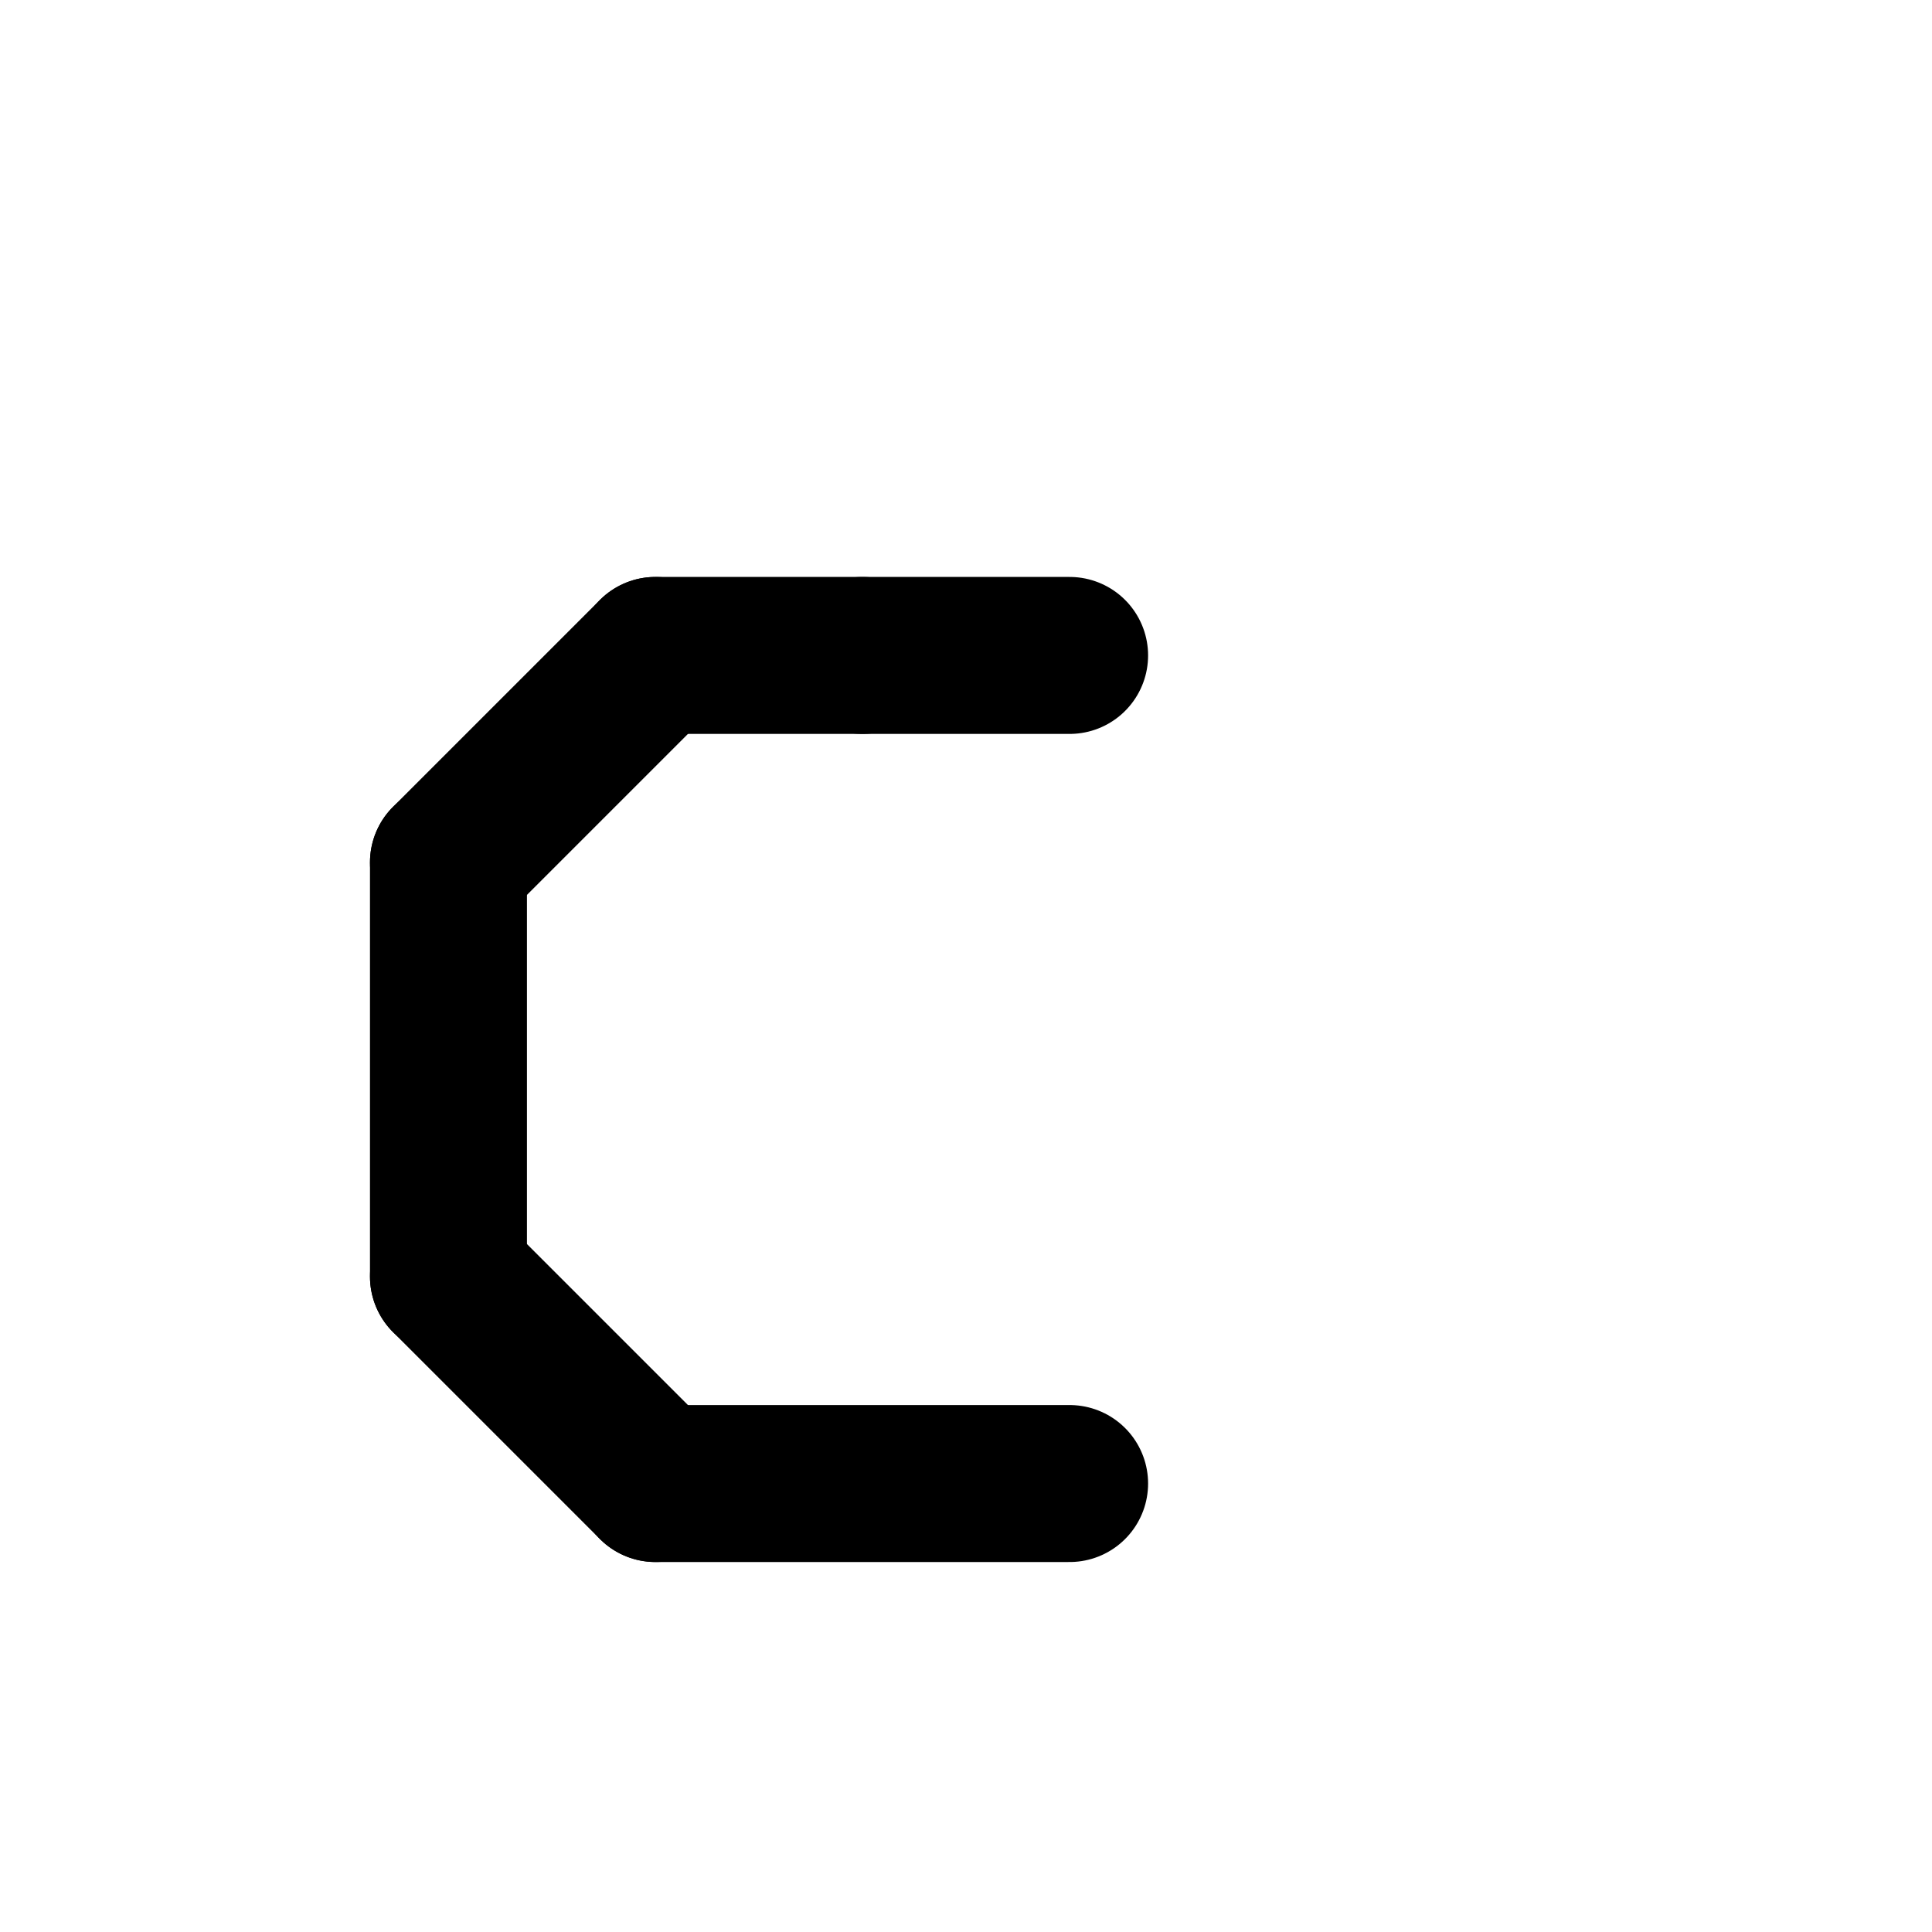
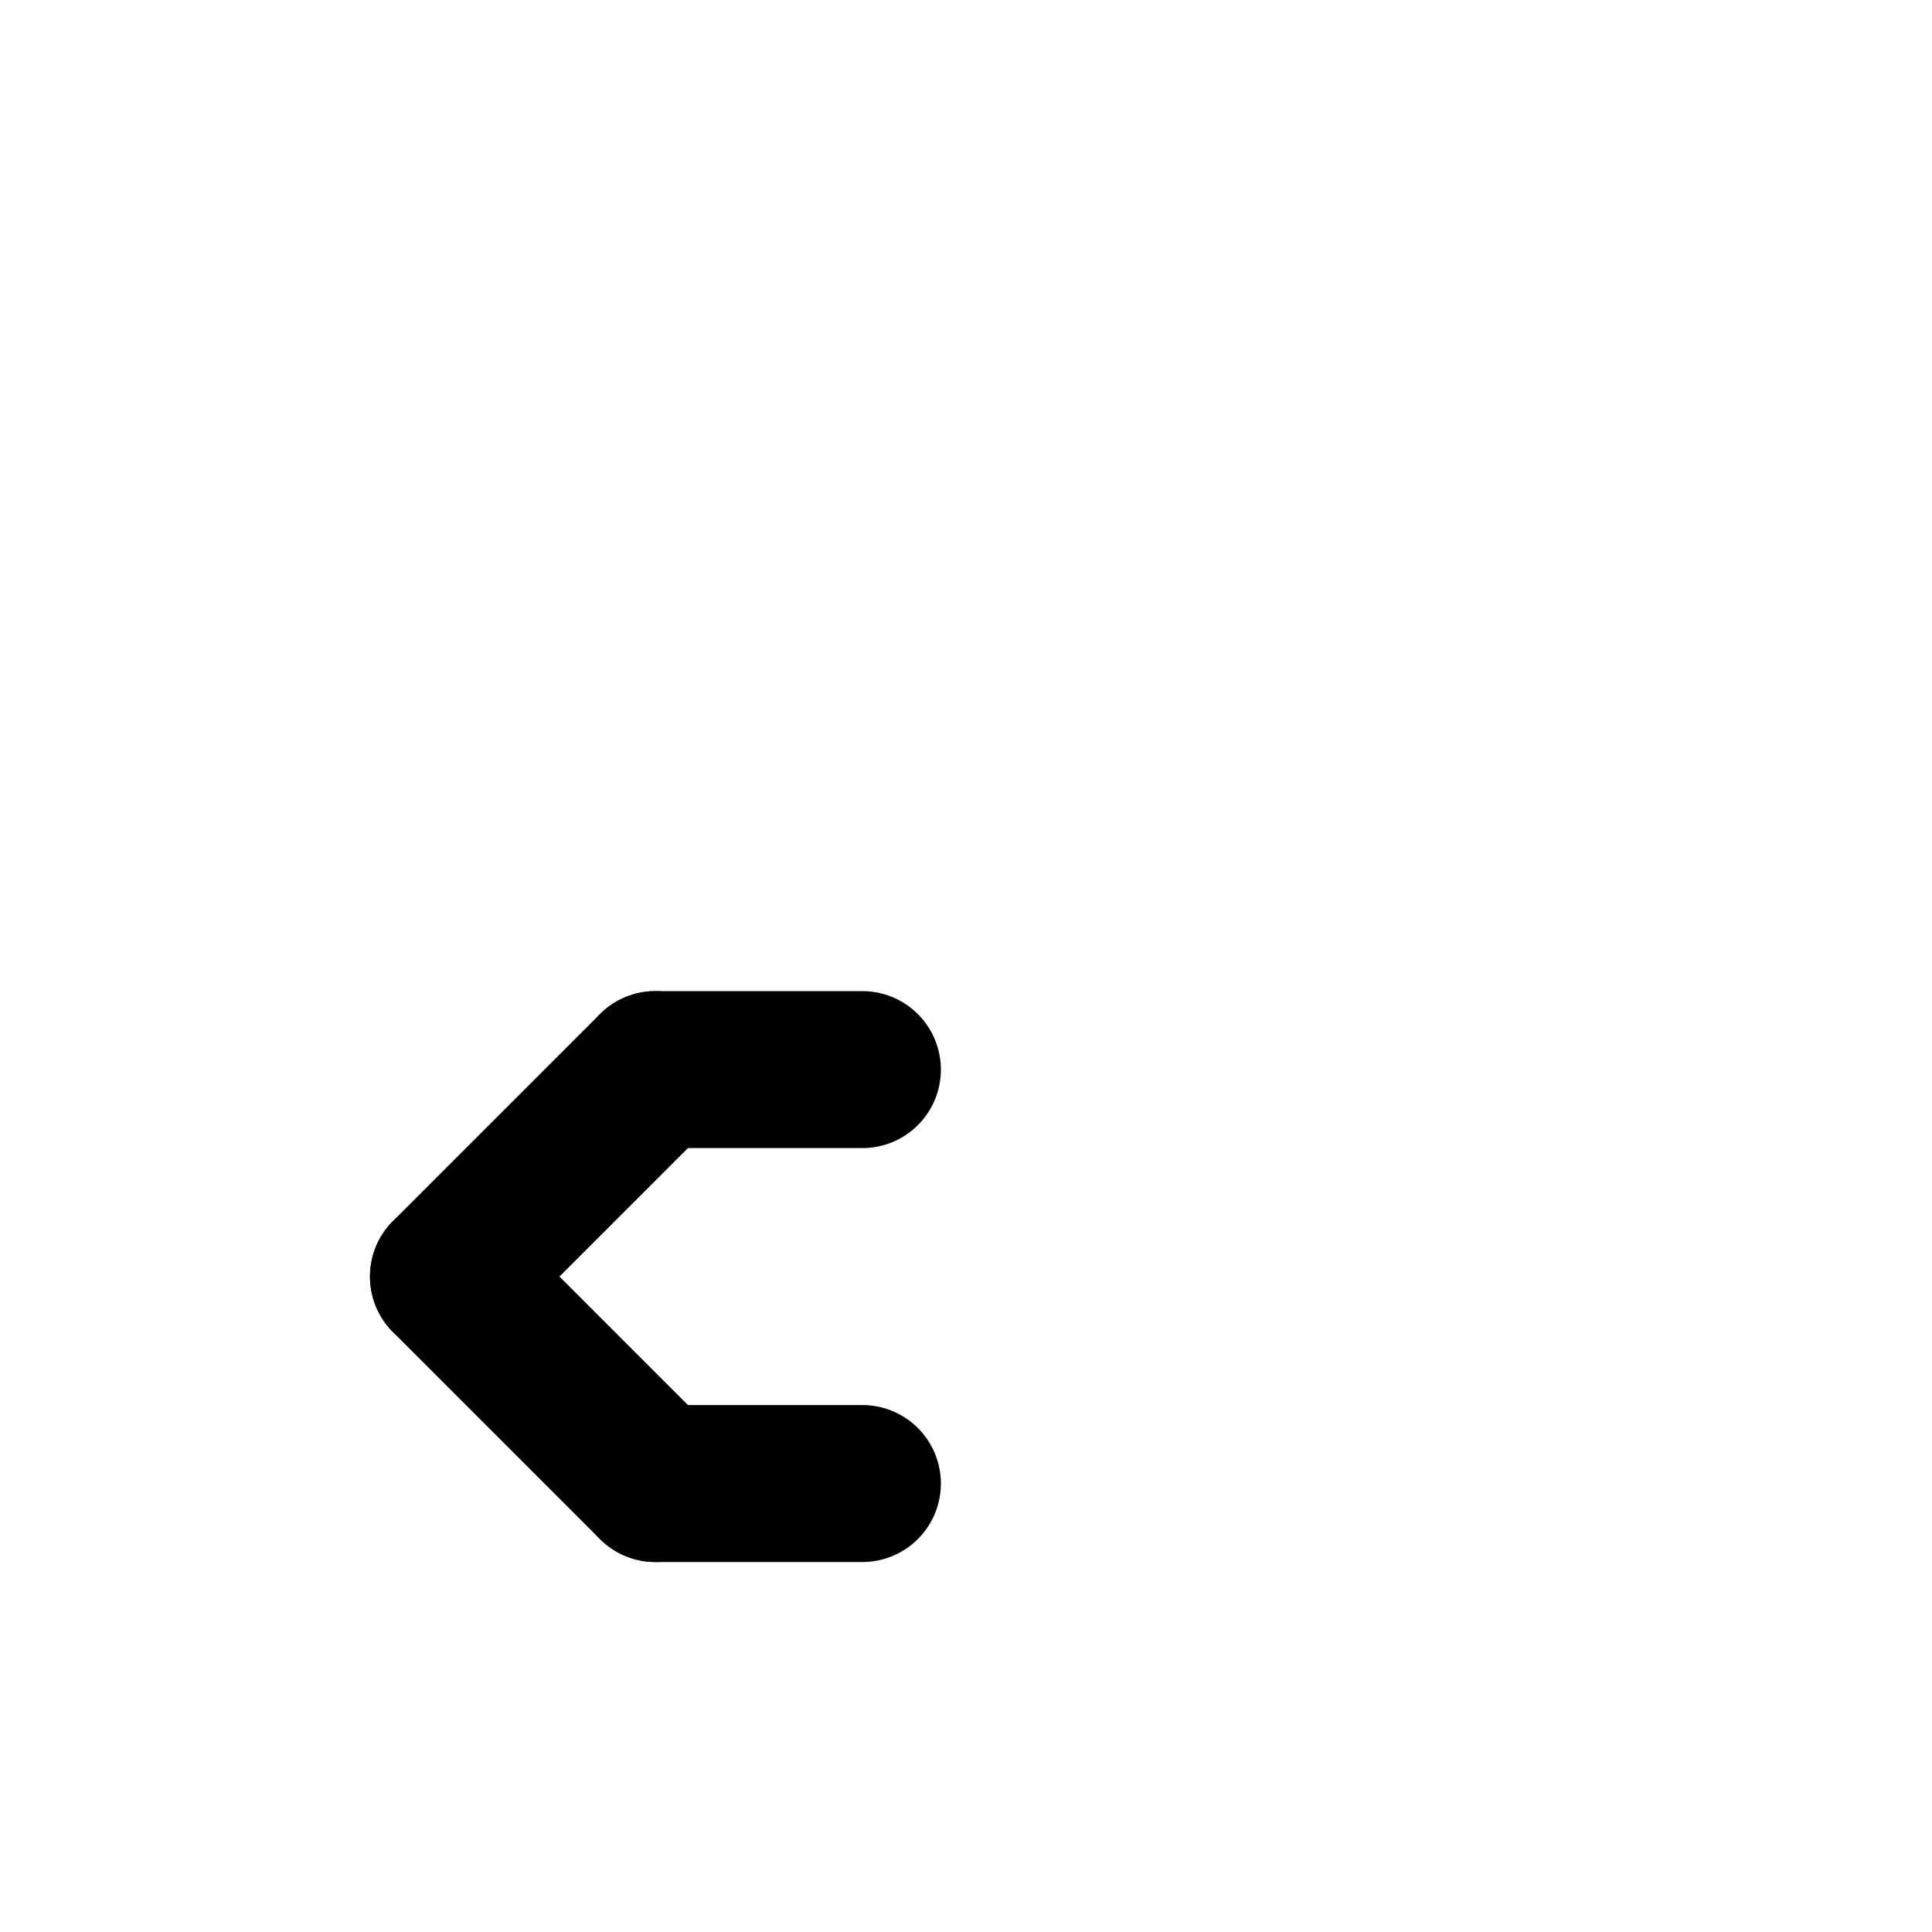
<svg xmlns="http://www.w3.org/2000/svg" viewBox="0 0 8 8" width="8" height="8">
  <rect width="8" height="8" fill="#ffffff" />
  <g fill="none" stroke="#000000" stroke-width="0.65" stroke-linecap="round">
-     <line x1="4.429" y1="2.714" x2="3.571" y2="2.714" />
-     <line x1="3.571" y1="2.714" x2="2.714" y2="2.714" />
-     <line x1="2.714" y1="2.714" x2="1.857" y2="3.571" />
-     <line x1="1.857" y1="3.571" x2="1.857" y2="5.286" />
+     <line x1="3.571" y1="4.429" x2="2.714" y2="4.429" />
+     <line x1="2.714" y1="4.429" x2="1.857" y2="5.286" />
    <line x1="1.857" y1="5.286" x2="2.714" y2="6.143" />
-     <line x1="2.714" y1="6.143" x2="4.429" y2="6.143" />
+     <line x1="2.714" y1="6.143" x2="3.571" y2="6.143" />
  </g>
</svg>
